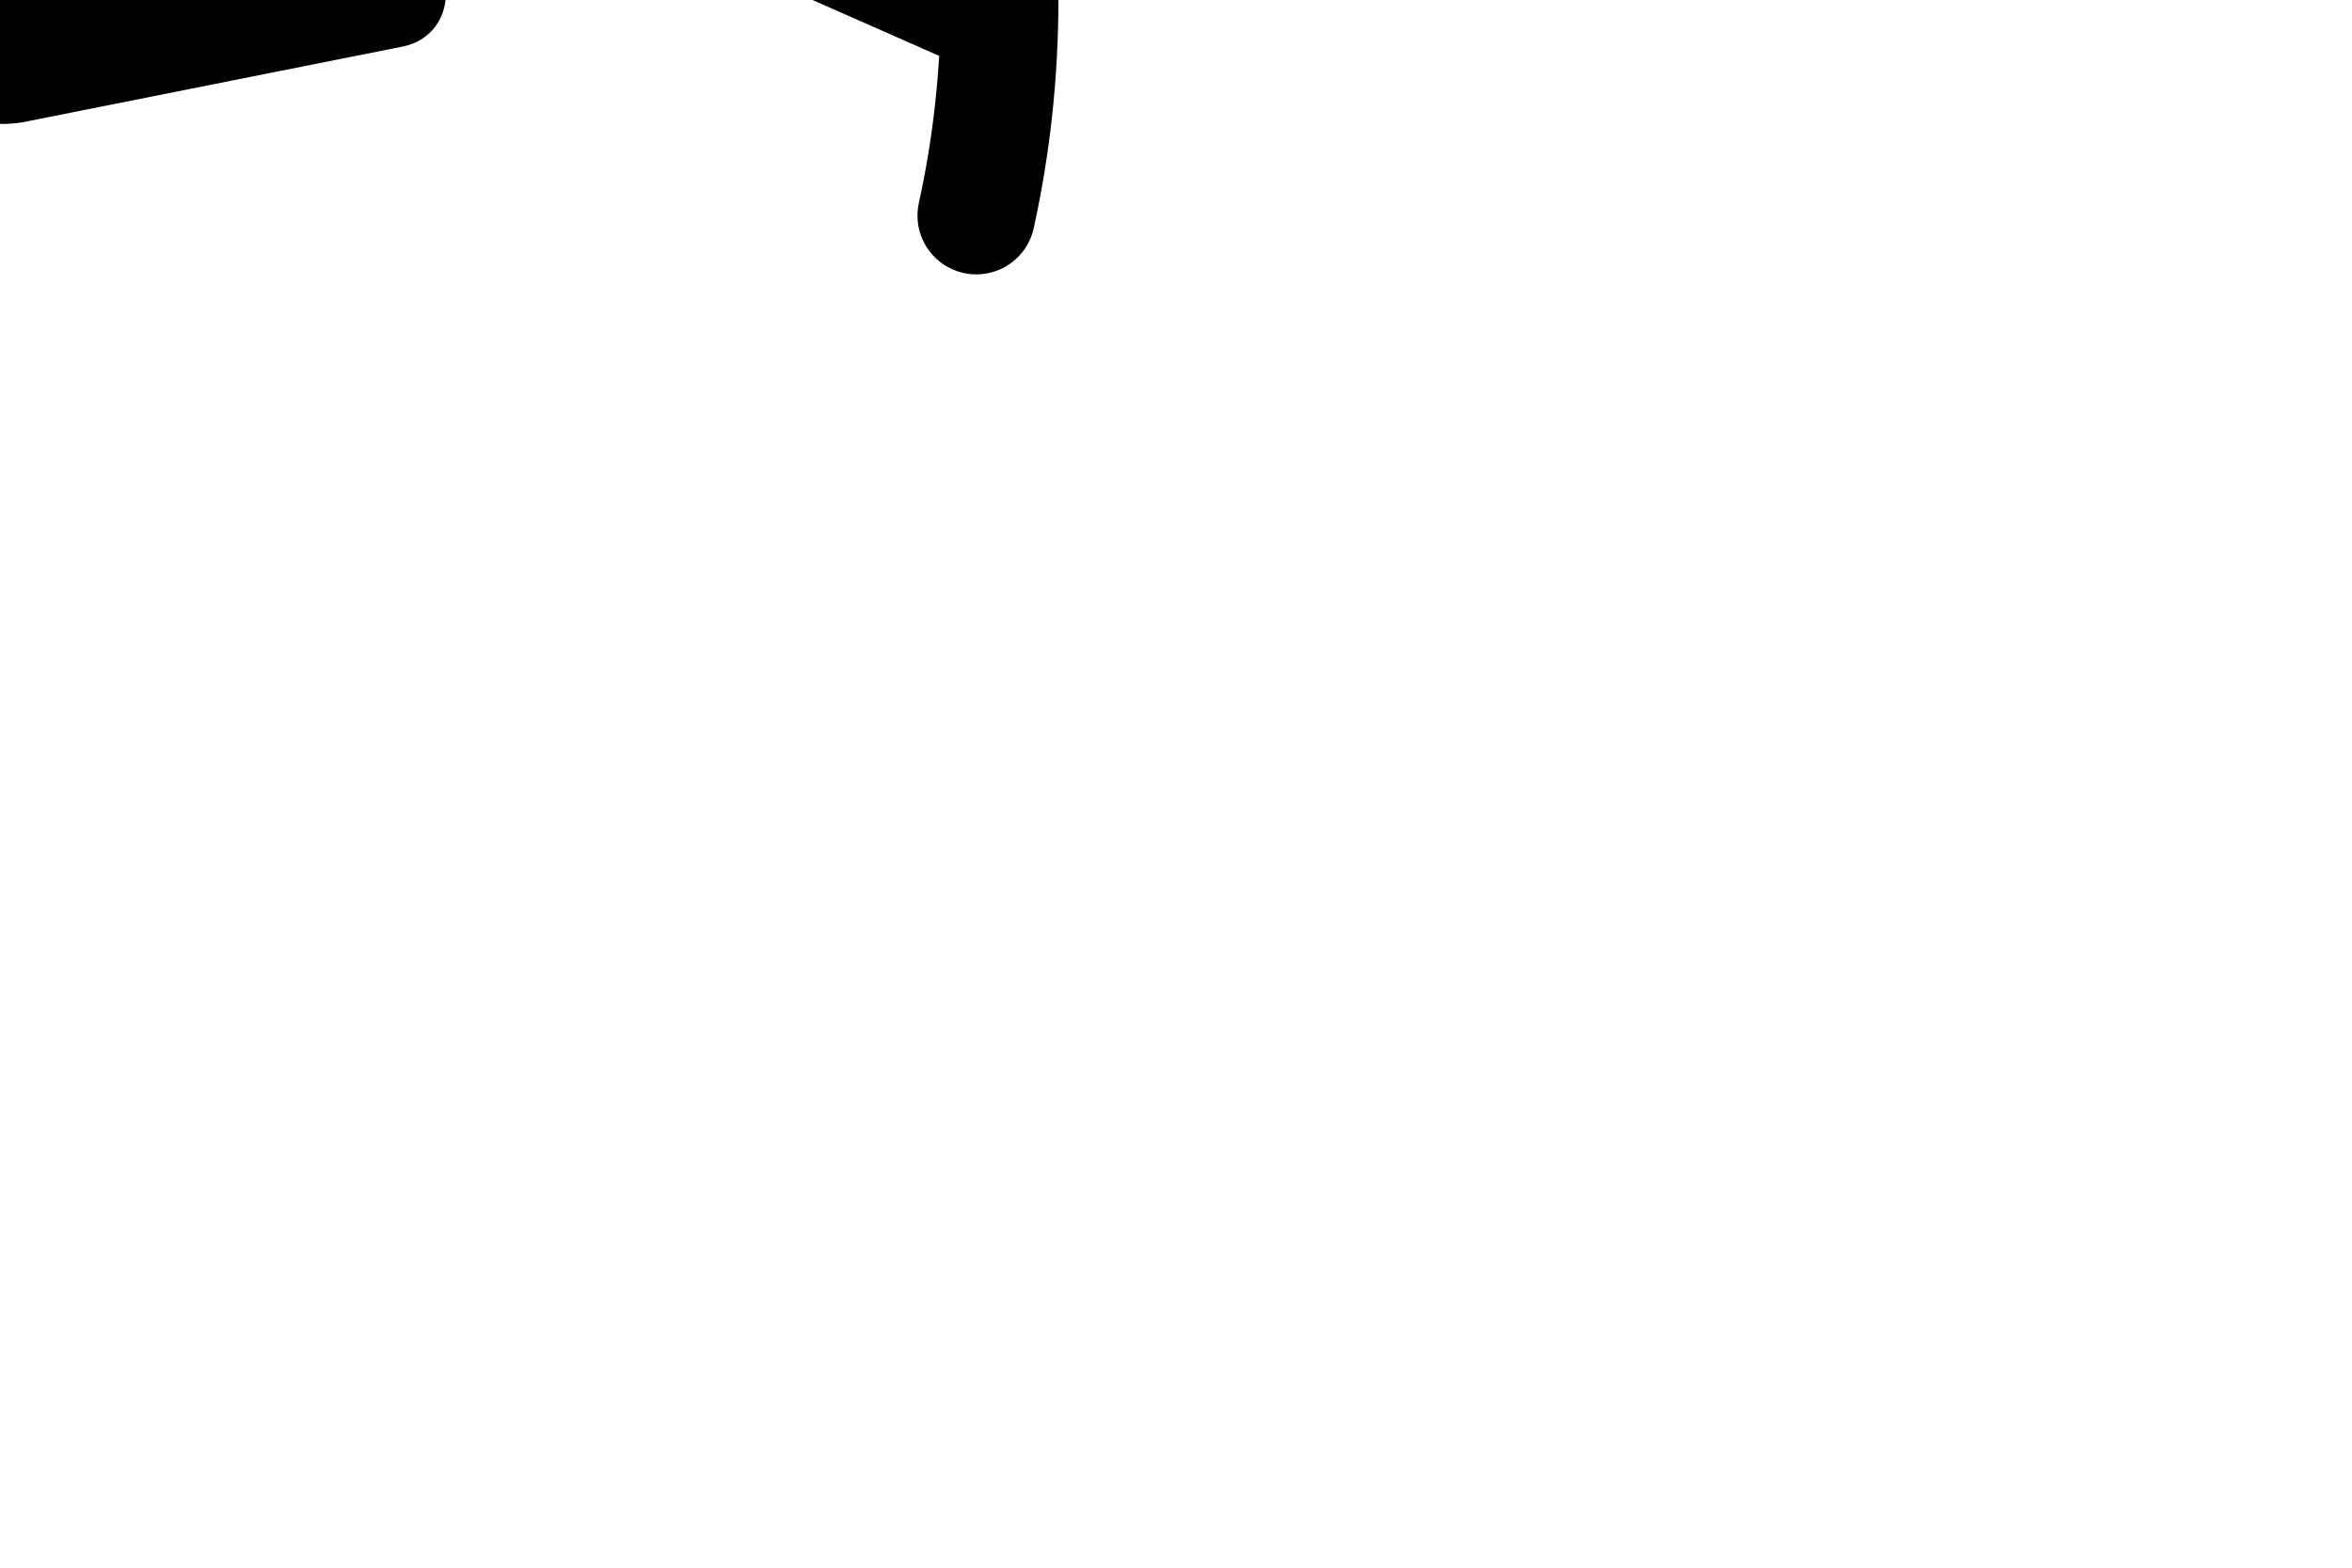
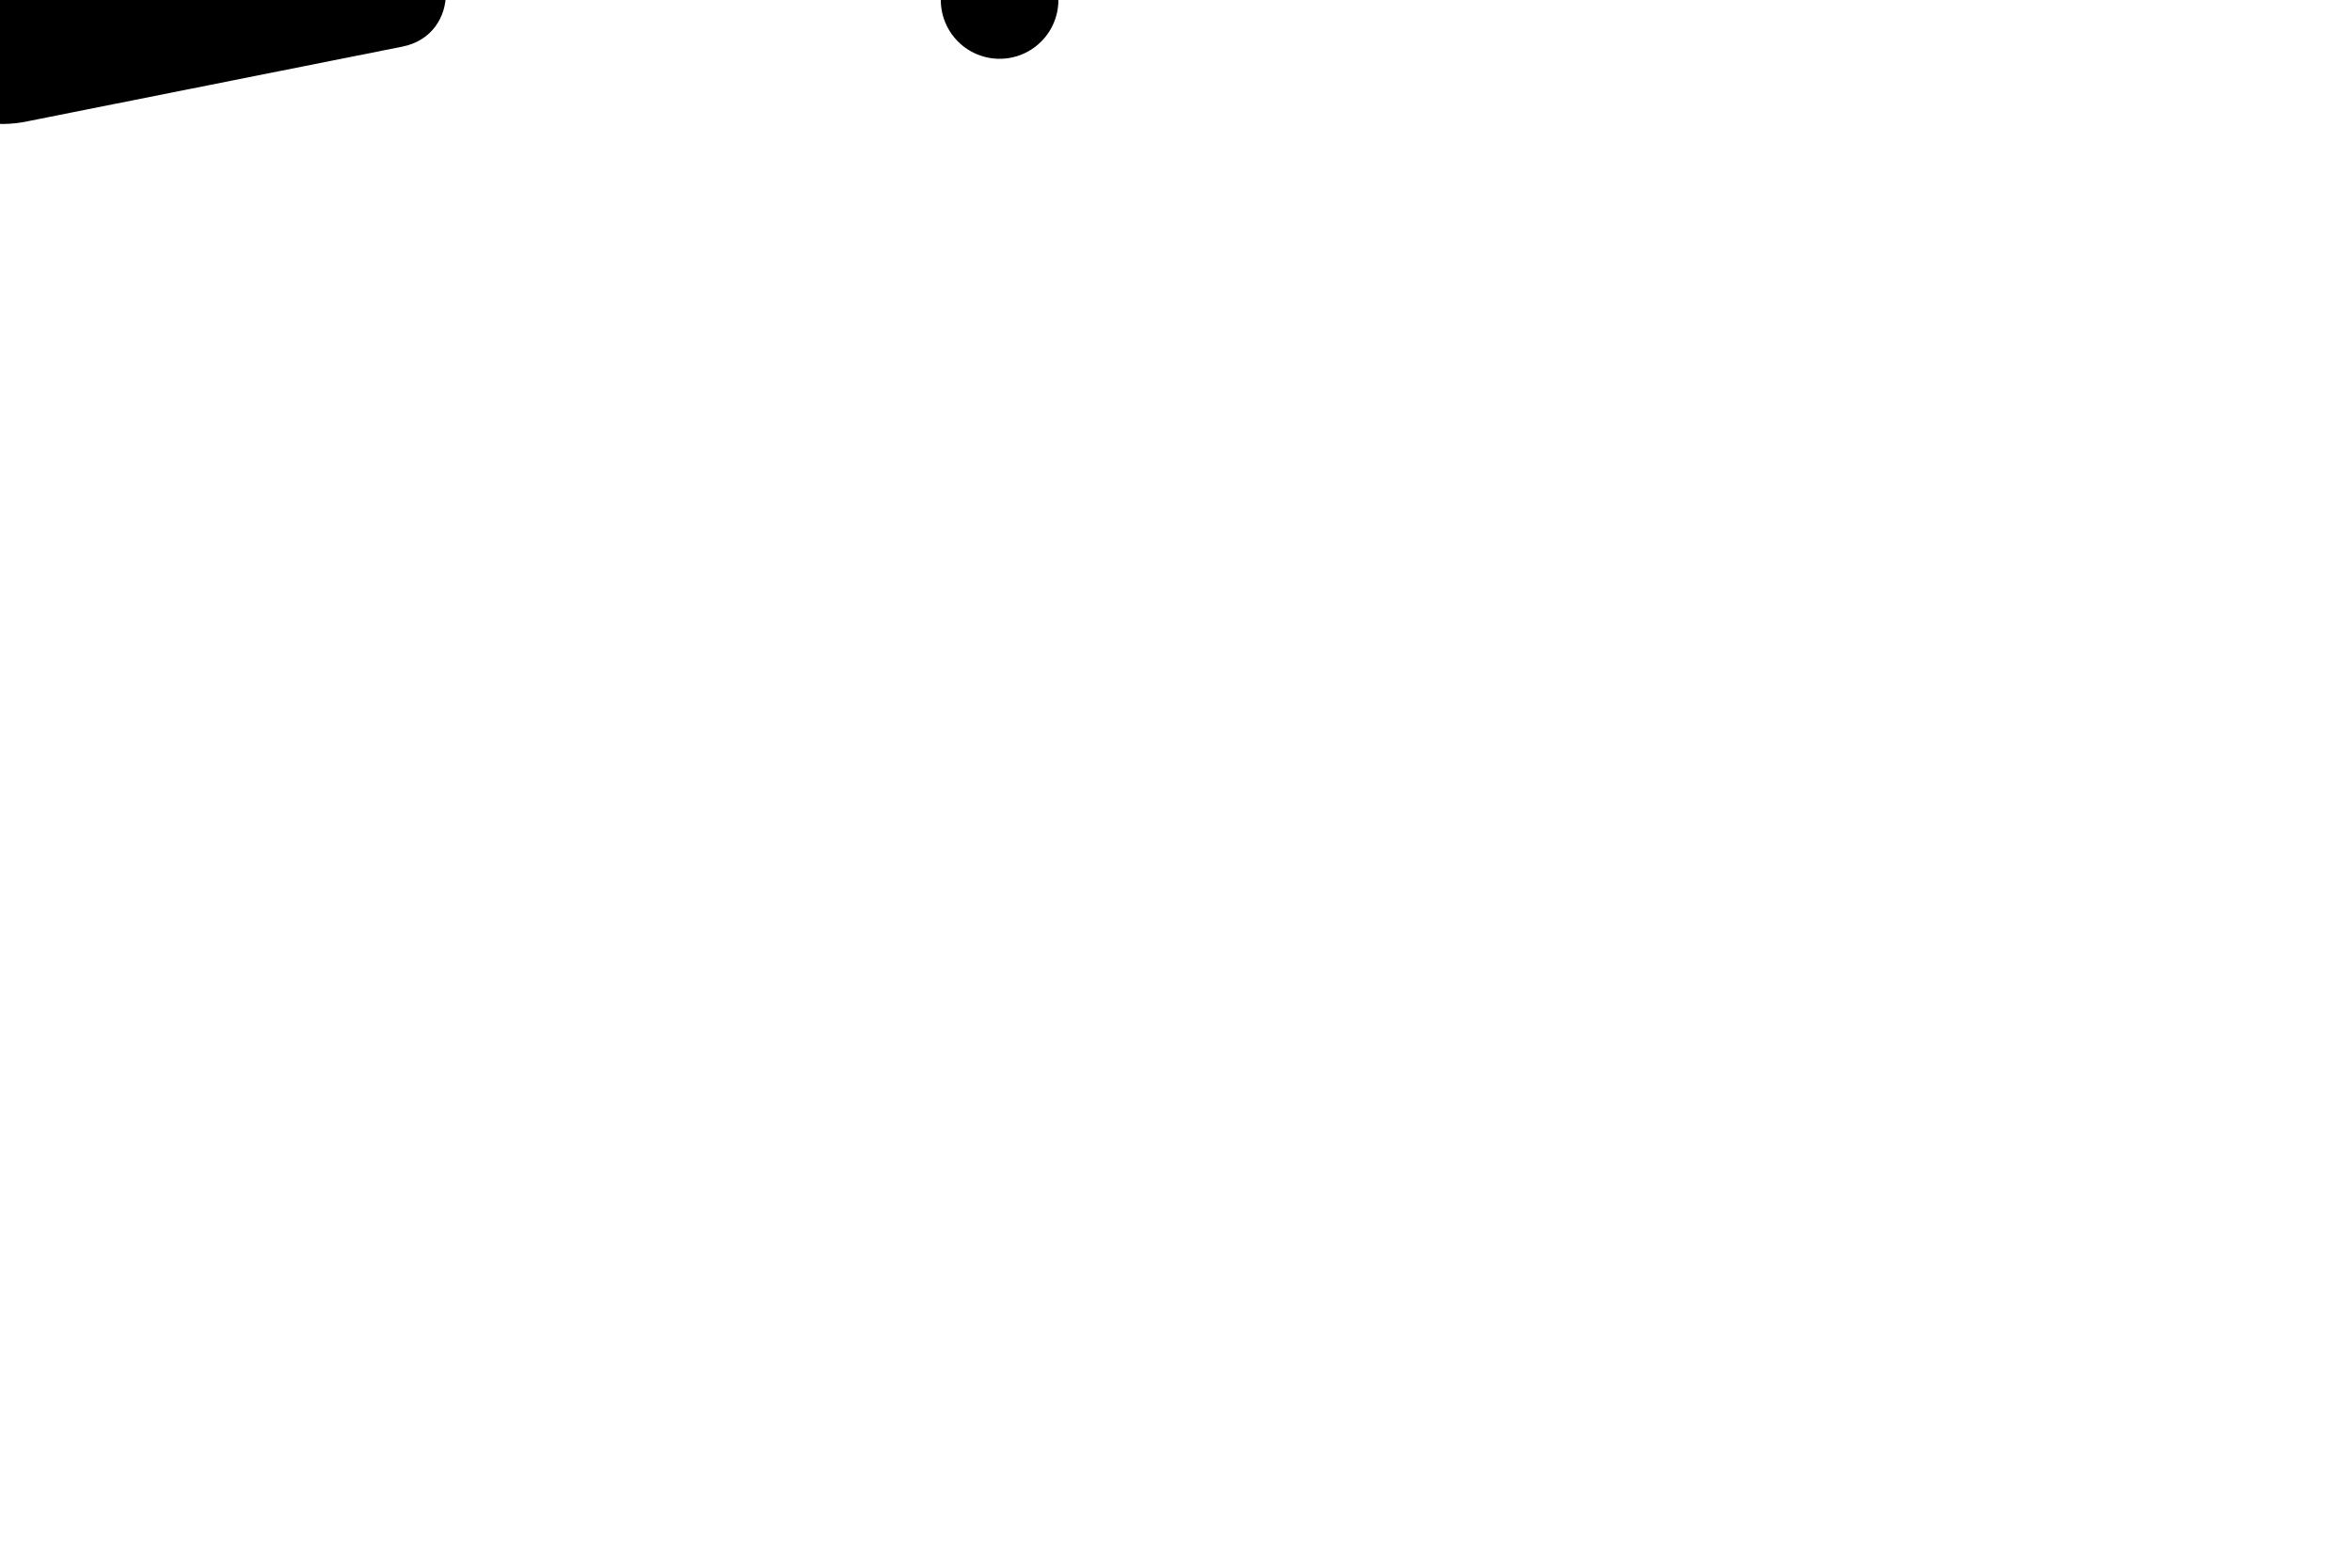
<svg xmlns="http://www.w3.org/2000/svg" id="Layer_1" version="1.1" viewBox="0 0 150 100">
  <path d="M1.72,7.744L25.67,2.972c3.748-.747,3.662-6.135-.108-6.762L1.472-7.793v-.003c-.478-.082-.97-.121-1.472-.113-4.367.07-7.851,3.667-7.781,8.035S-4.114,7.977.253,7.907c.546-.009,1.078-.073,1.591-.186" />
  <g>
-     <path d="M-62.263,13.751c-.974-4.429-1.487-9.03-1.487-13.751,0-35.208,28.542-63.75,63.75-63.75S63.75-35.208,63.75,0c0,4.721-.513,9.322-1.487,13.751" style="fill: none; stroke: #000; stroke-linecap: round; stroke-linejoin: round; stroke-width: 7.5px;" />
-     <polygon points="-61.851 4.425 -61.851 -4.427 -51.82 -.001 -61.851 4.425" />
+     <path d="M-63.75,0c0-35.208,28.542-63.75,63.75-63.75S63.75-35.208,63.75,0" style="fill: none; stroke: #000; stroke-linecap: round; stroke-linejoin: round; stroke-width: 7.5px;" />
    <polygon points="-46.864 -40.606 -40.605 -46.866 -36.641 -36.643 -46.864 -40.606" />
    <polygon points="-4.425 -61.851 4.427 -61.851 .001 -51.82 -4.425 -61.851" />
    <polygon points="40.606 -46.864 46.866 -40.605 36.643 -36.641 40.606 -46.864" />
-     <polygon points="61.851 -4.425 61.851 4.427 51.82 .001 61.851 -4.425" />
  </g>
</svg>
